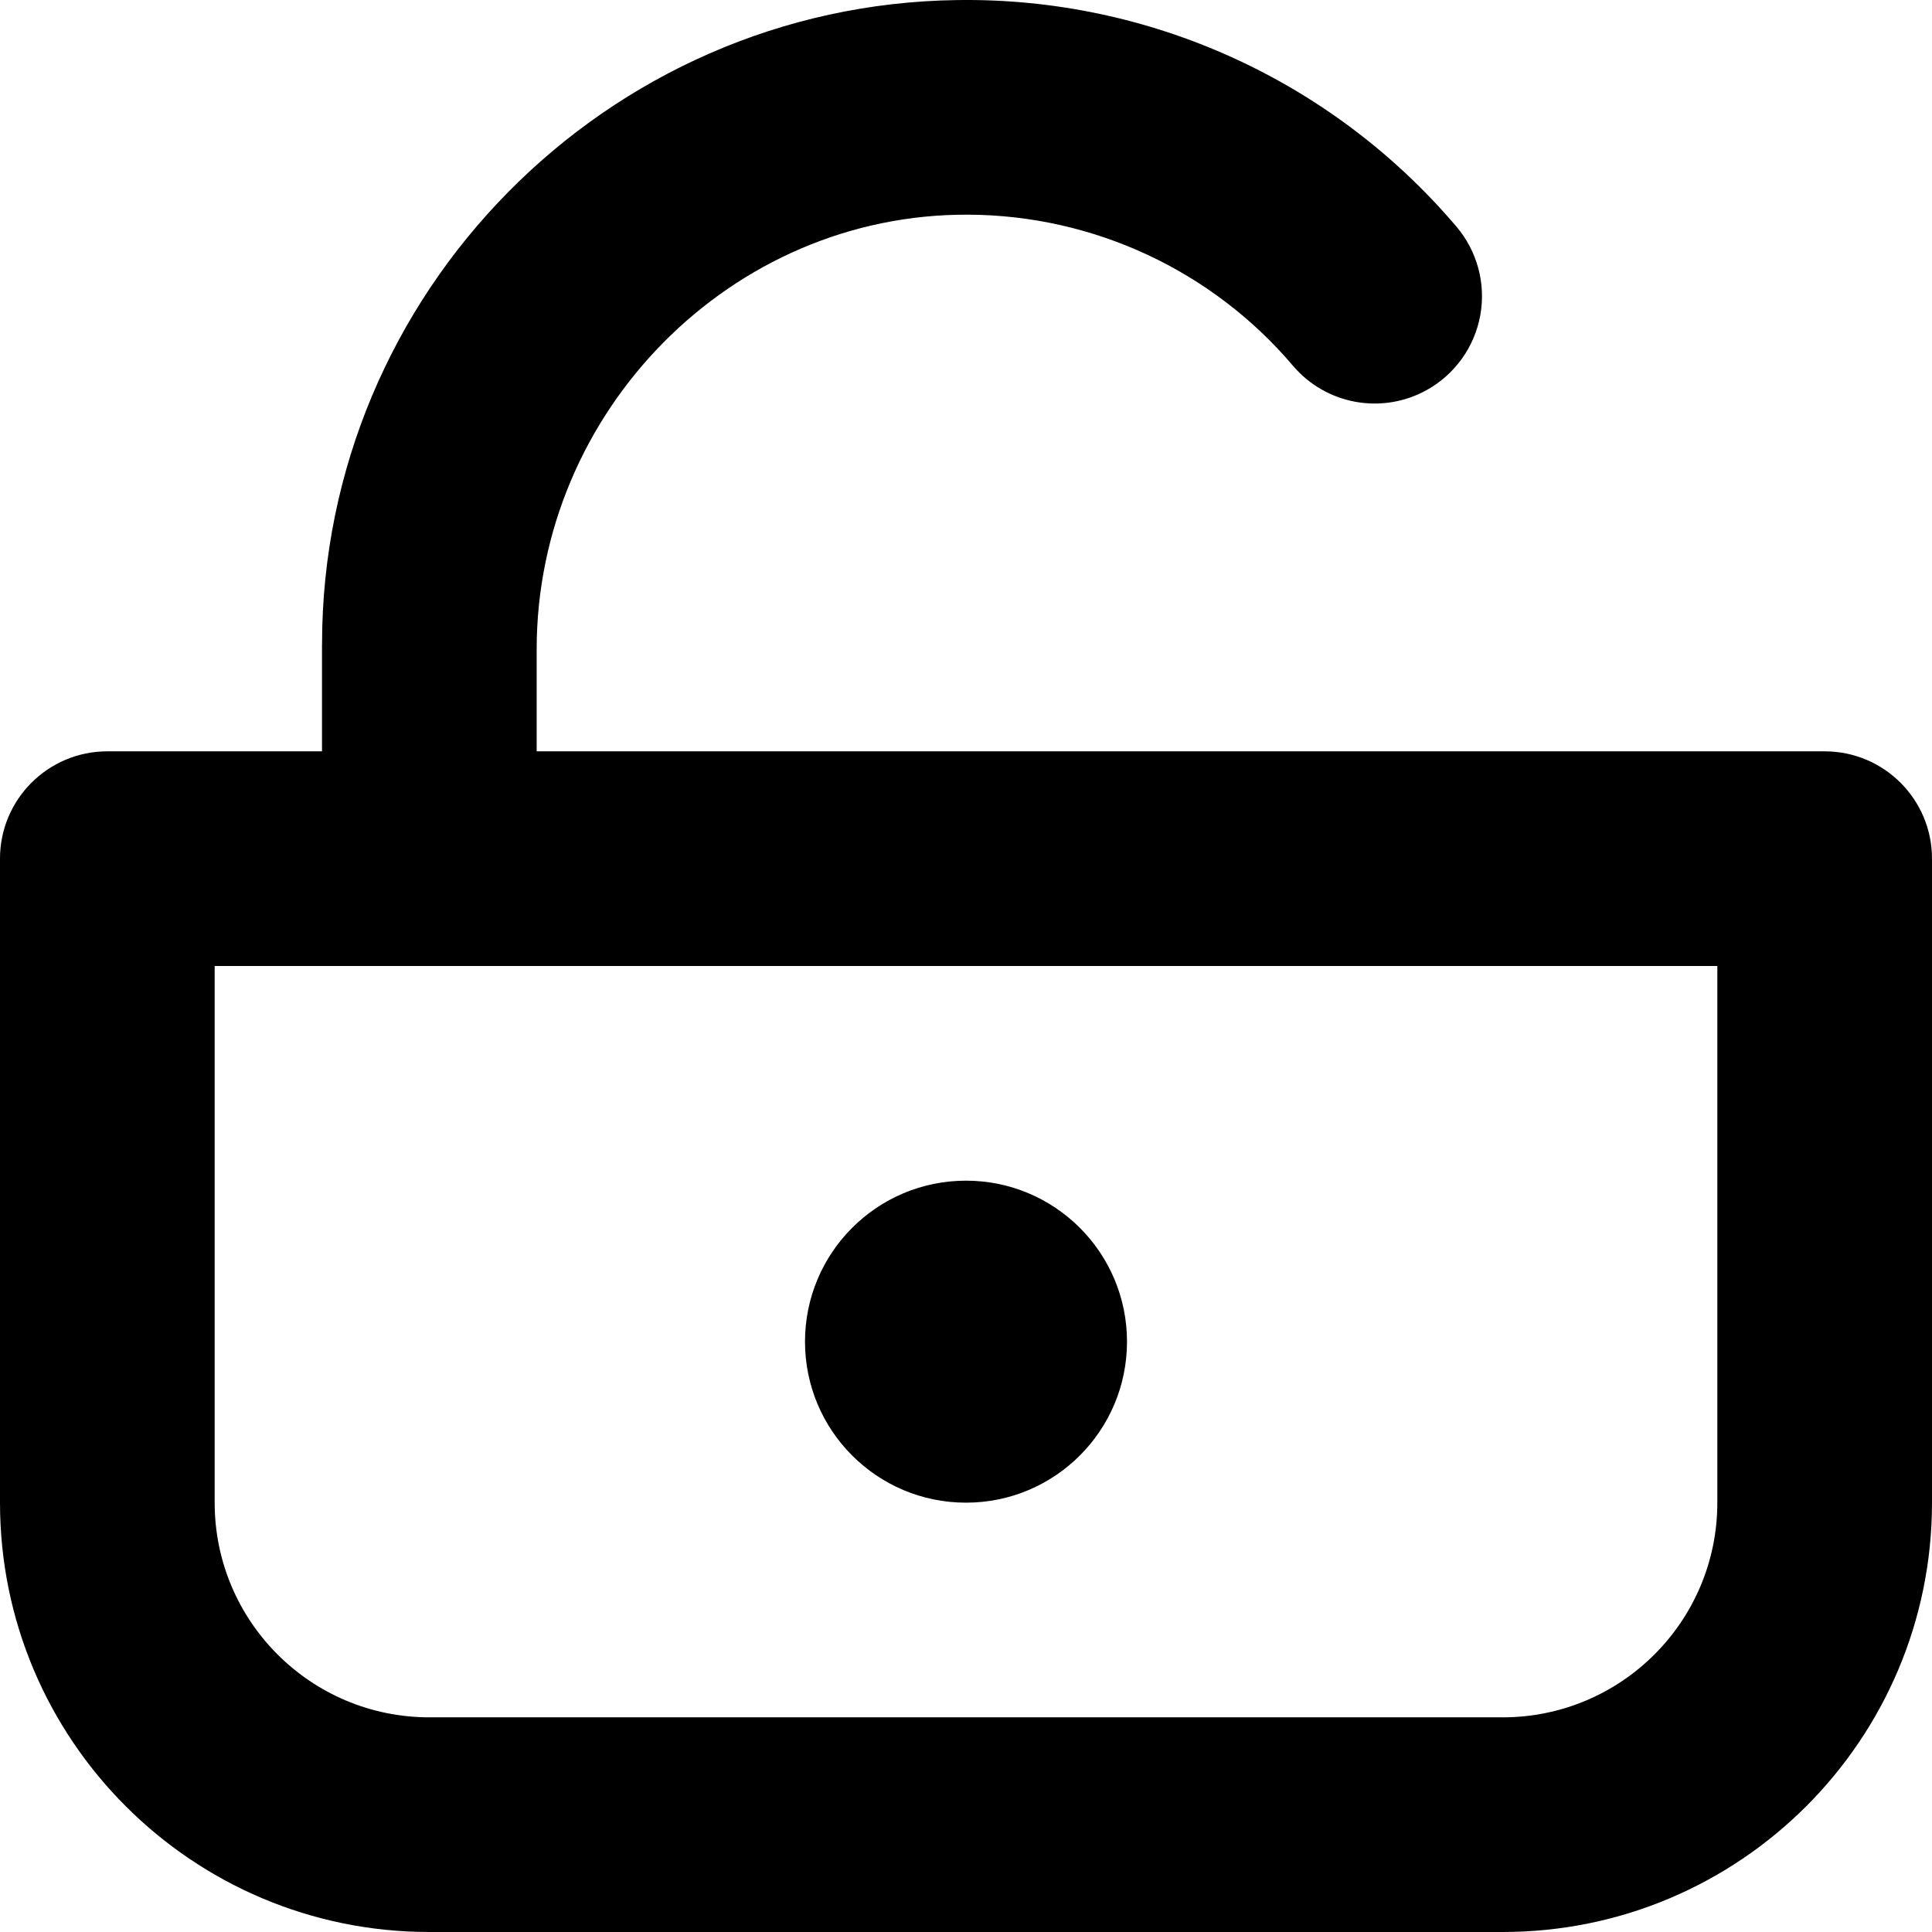
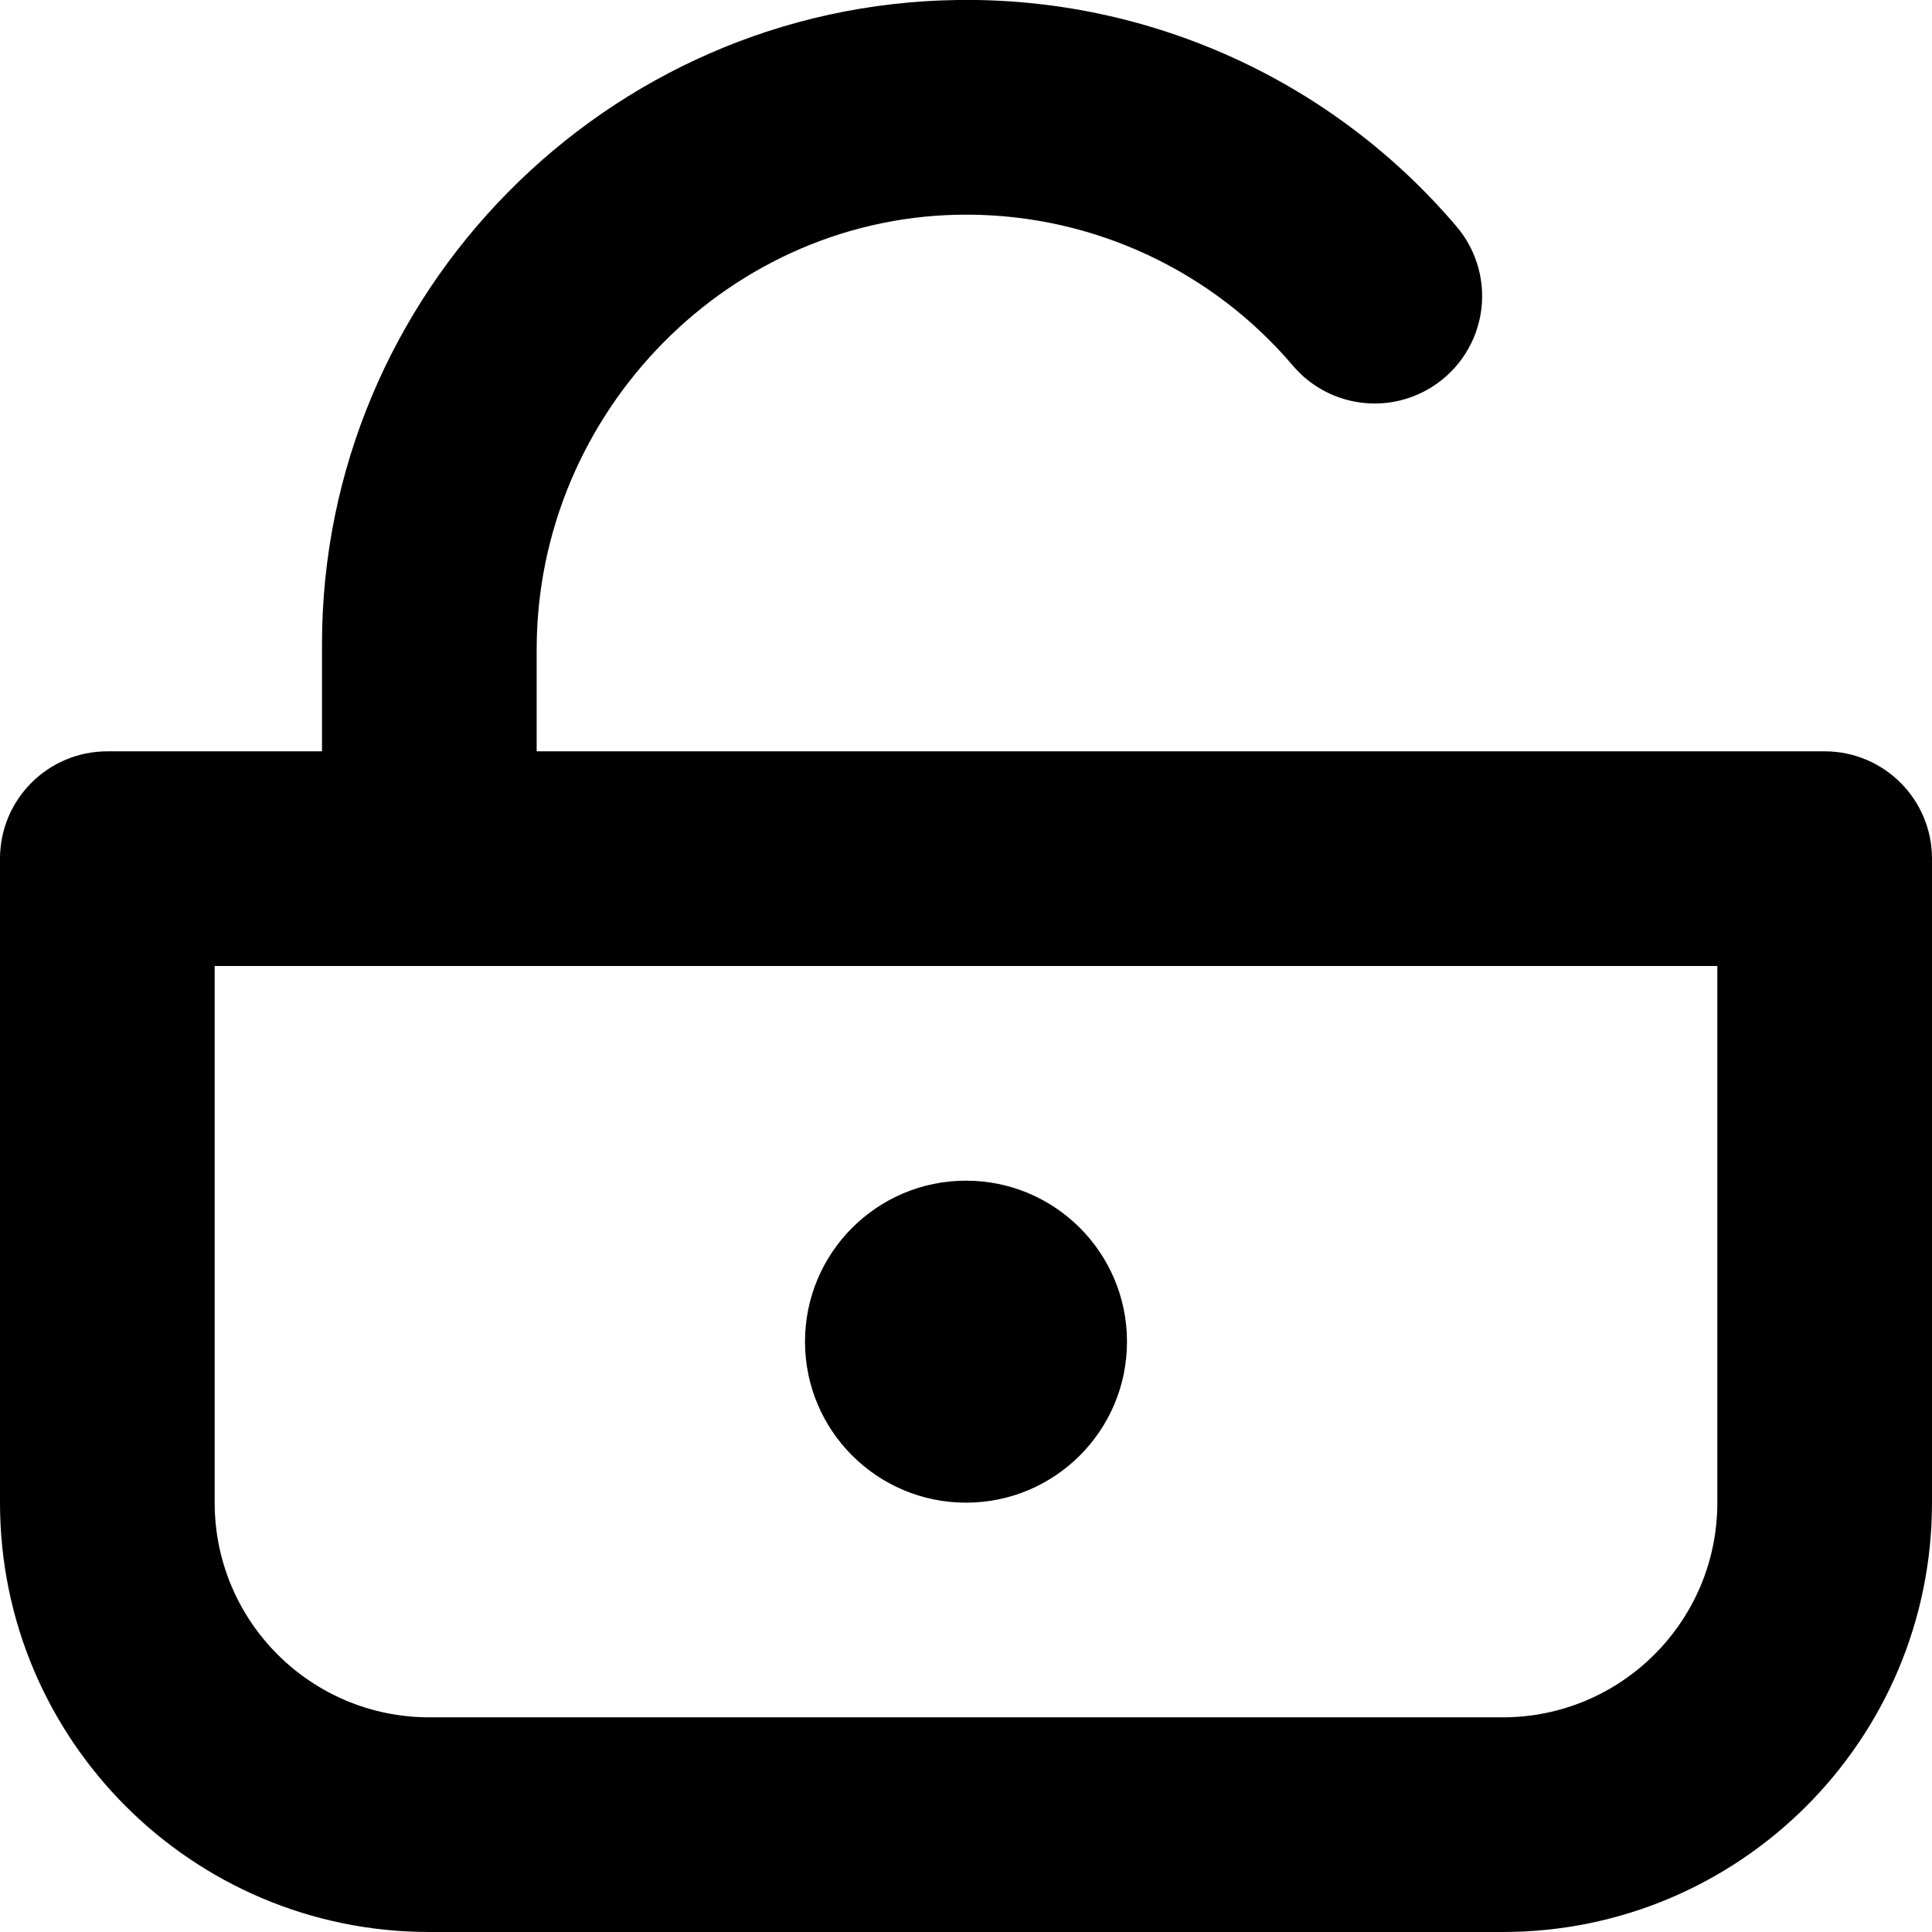
- <svg xmlns="http://www.w3.org/2000/svg" width="450" height="450" viewBox="0 0 450 450">
-   <g>
-     <path d="M425,175H125V151.242c0-55.332,45.271-101.566,100.602-101.24a99.765,99.765,0,0,1,75.579,35.216,24.97,24.97,0,0,0,31.072,5.663h0a25.011,25.011,0,0,0,6.954-38.126A149.646,149.646,0,0,0,222.945.014C141.147,1.108,75.02,68.344,75.011,150H75v25H25A25,25,0,0,0,0,200V350A100,100,0,0,0,100,450H350A100,100,0,0,0,450,350V200A25,25,0,0,0,425,175ZM350,400H100a50,50,0,0,1-50-50V225H400V350A50,50,0,0,1,350,400Z" />
-     <circle cx="225" cy="312.5" r="37.5" />
-   </g>
-   <rect width="450" height="450" fill="none" />
+ <svg xmlns="http://www.w3.org/2000/svg" id="Layer_1" data-name="Layer 1" viewBox="0 0 450 450">
+   <path d="M425,175H125V151.24C125,95.91,170.27,49.68,225.6,50a99.76,99.76,0,0,1,75.58,35.22,25,25,0,0,0,31.07,5.66h0a25,25,0,0,0,7-38.13A149.69,149.69,0,0,0,223,0C141.15,1.11,75,68.34,75,150h0v25H25A25,25,0,0,0,0,200V350A100,100,0,0,0,100,450H350A100,100,0,0,0,450,350V200A25,25,0,0,0,425,175ZM350,400H100a50,50,0,0,1-50-50V225H400V350A50,50,0,0,1,350,400Z" />
+   <circle cx="225" cy="312.5" r="37.5" />
</svg>
